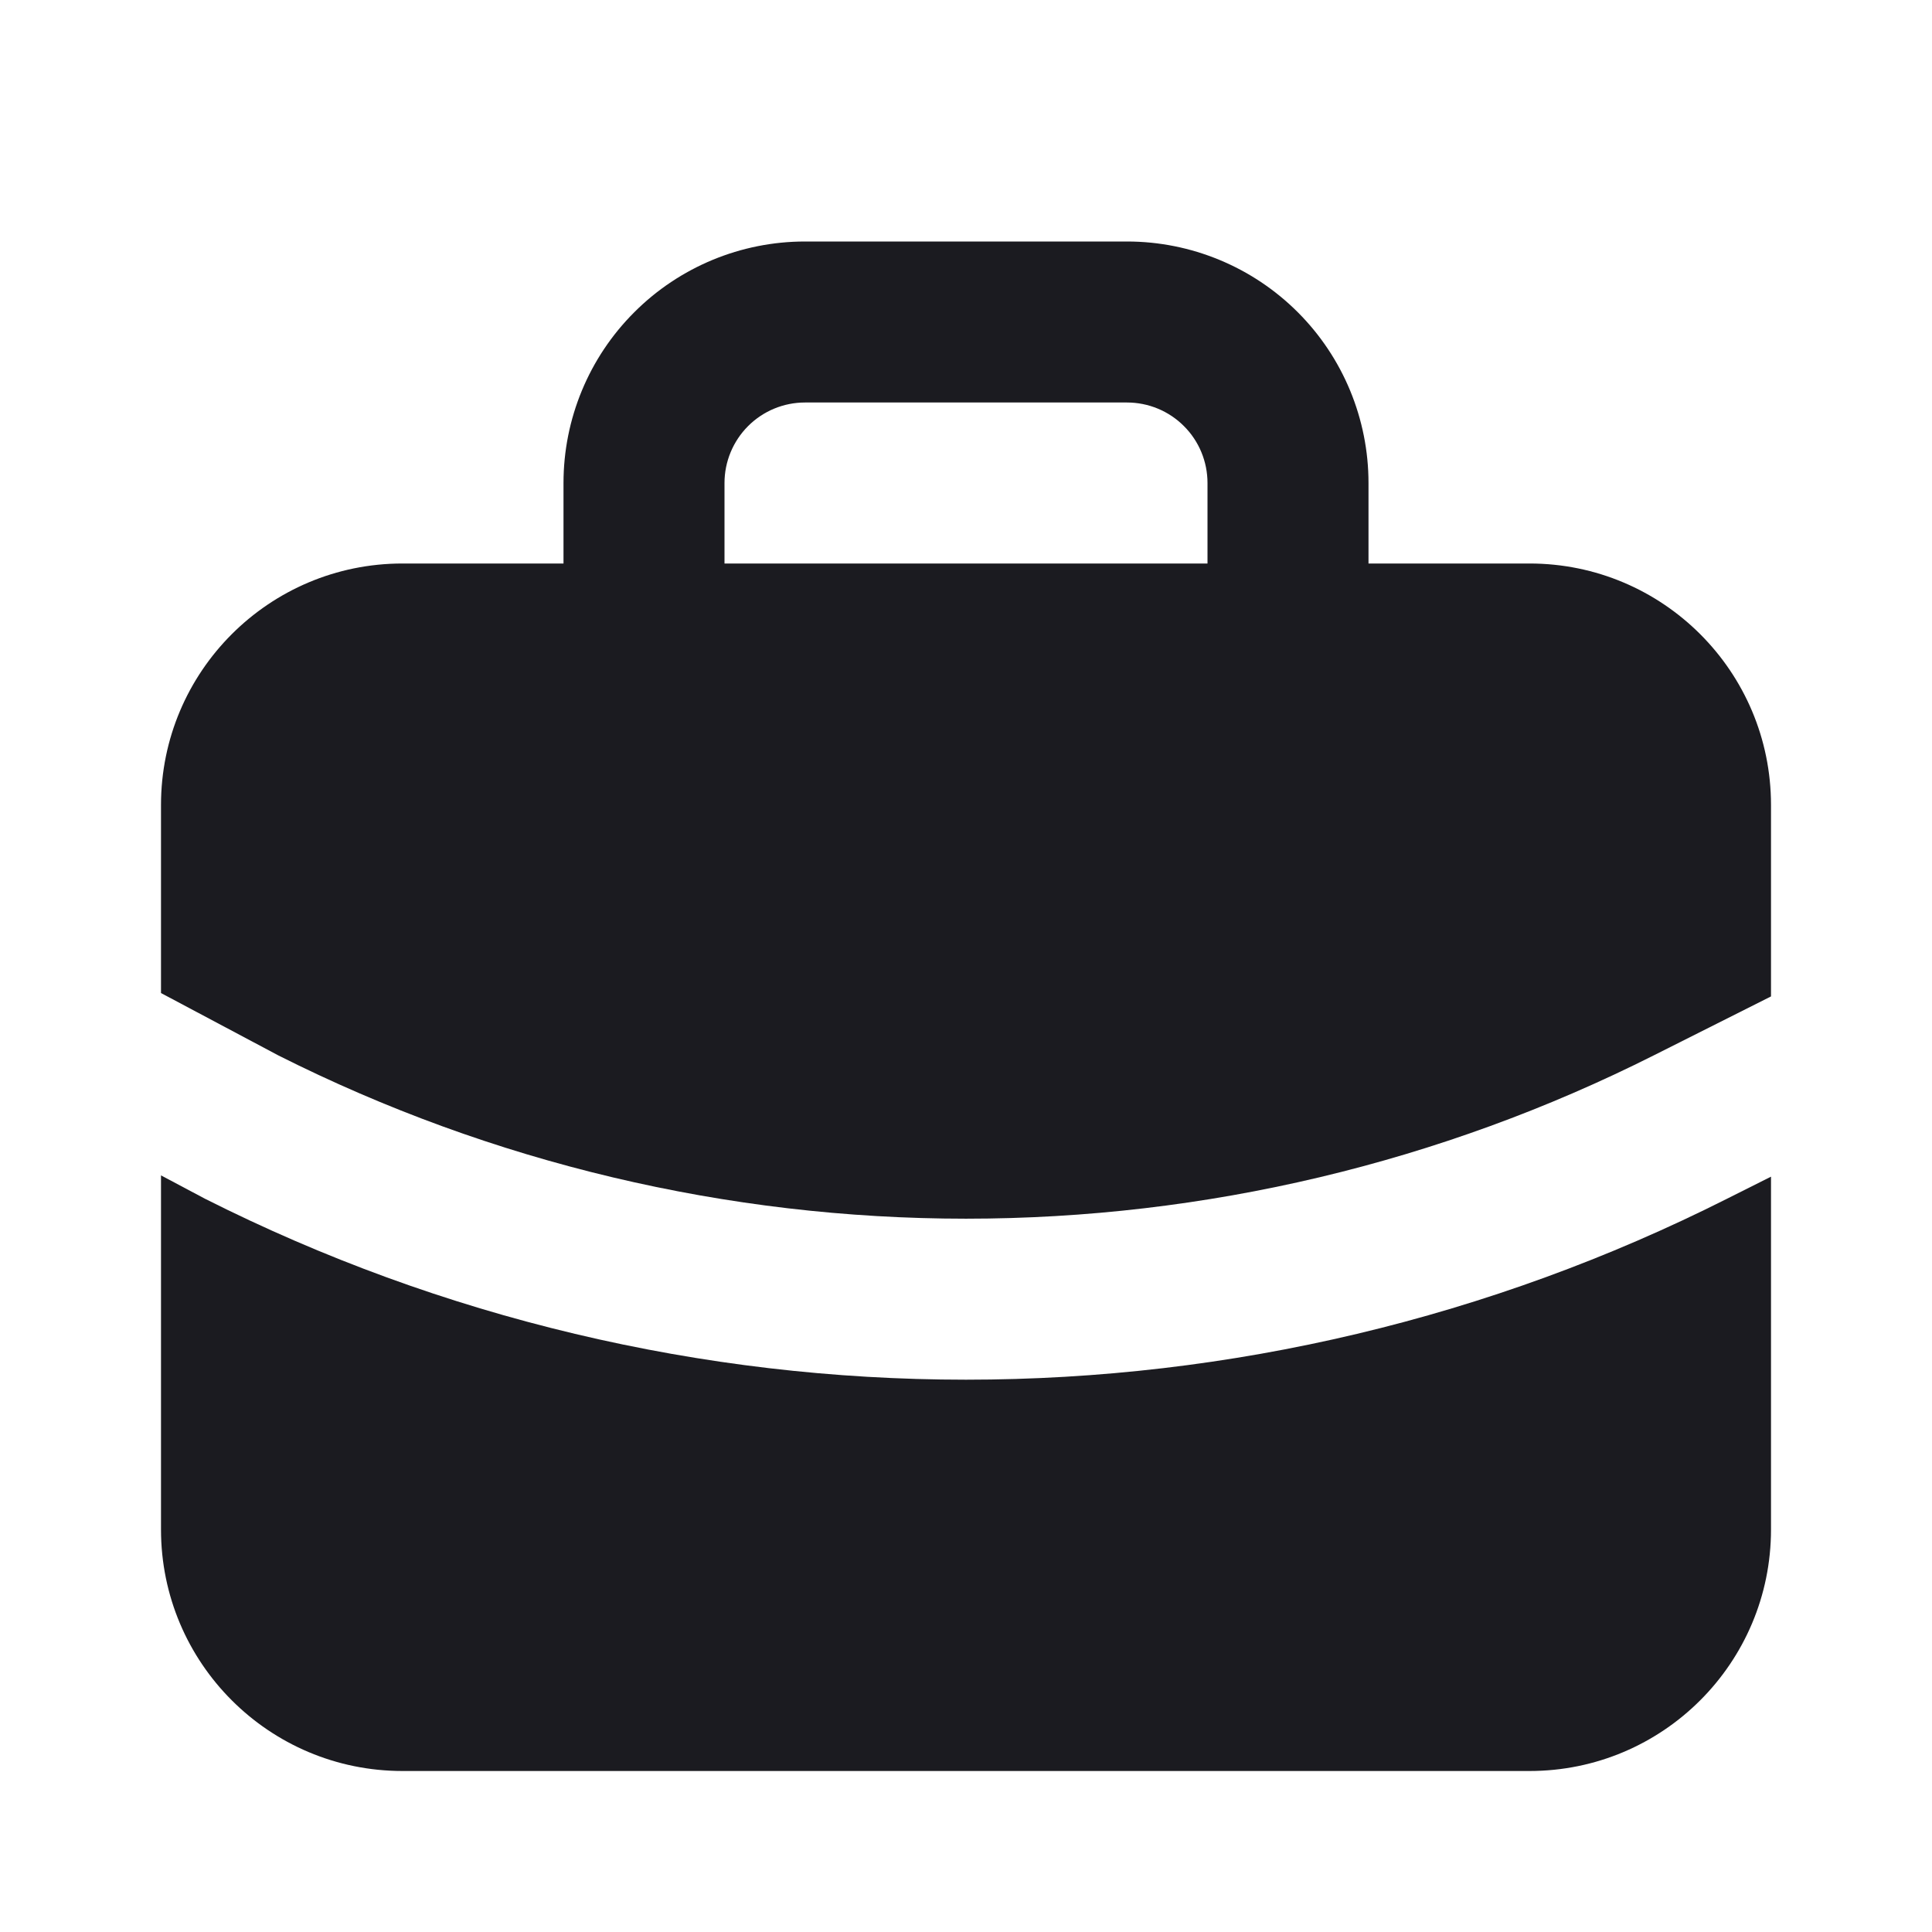
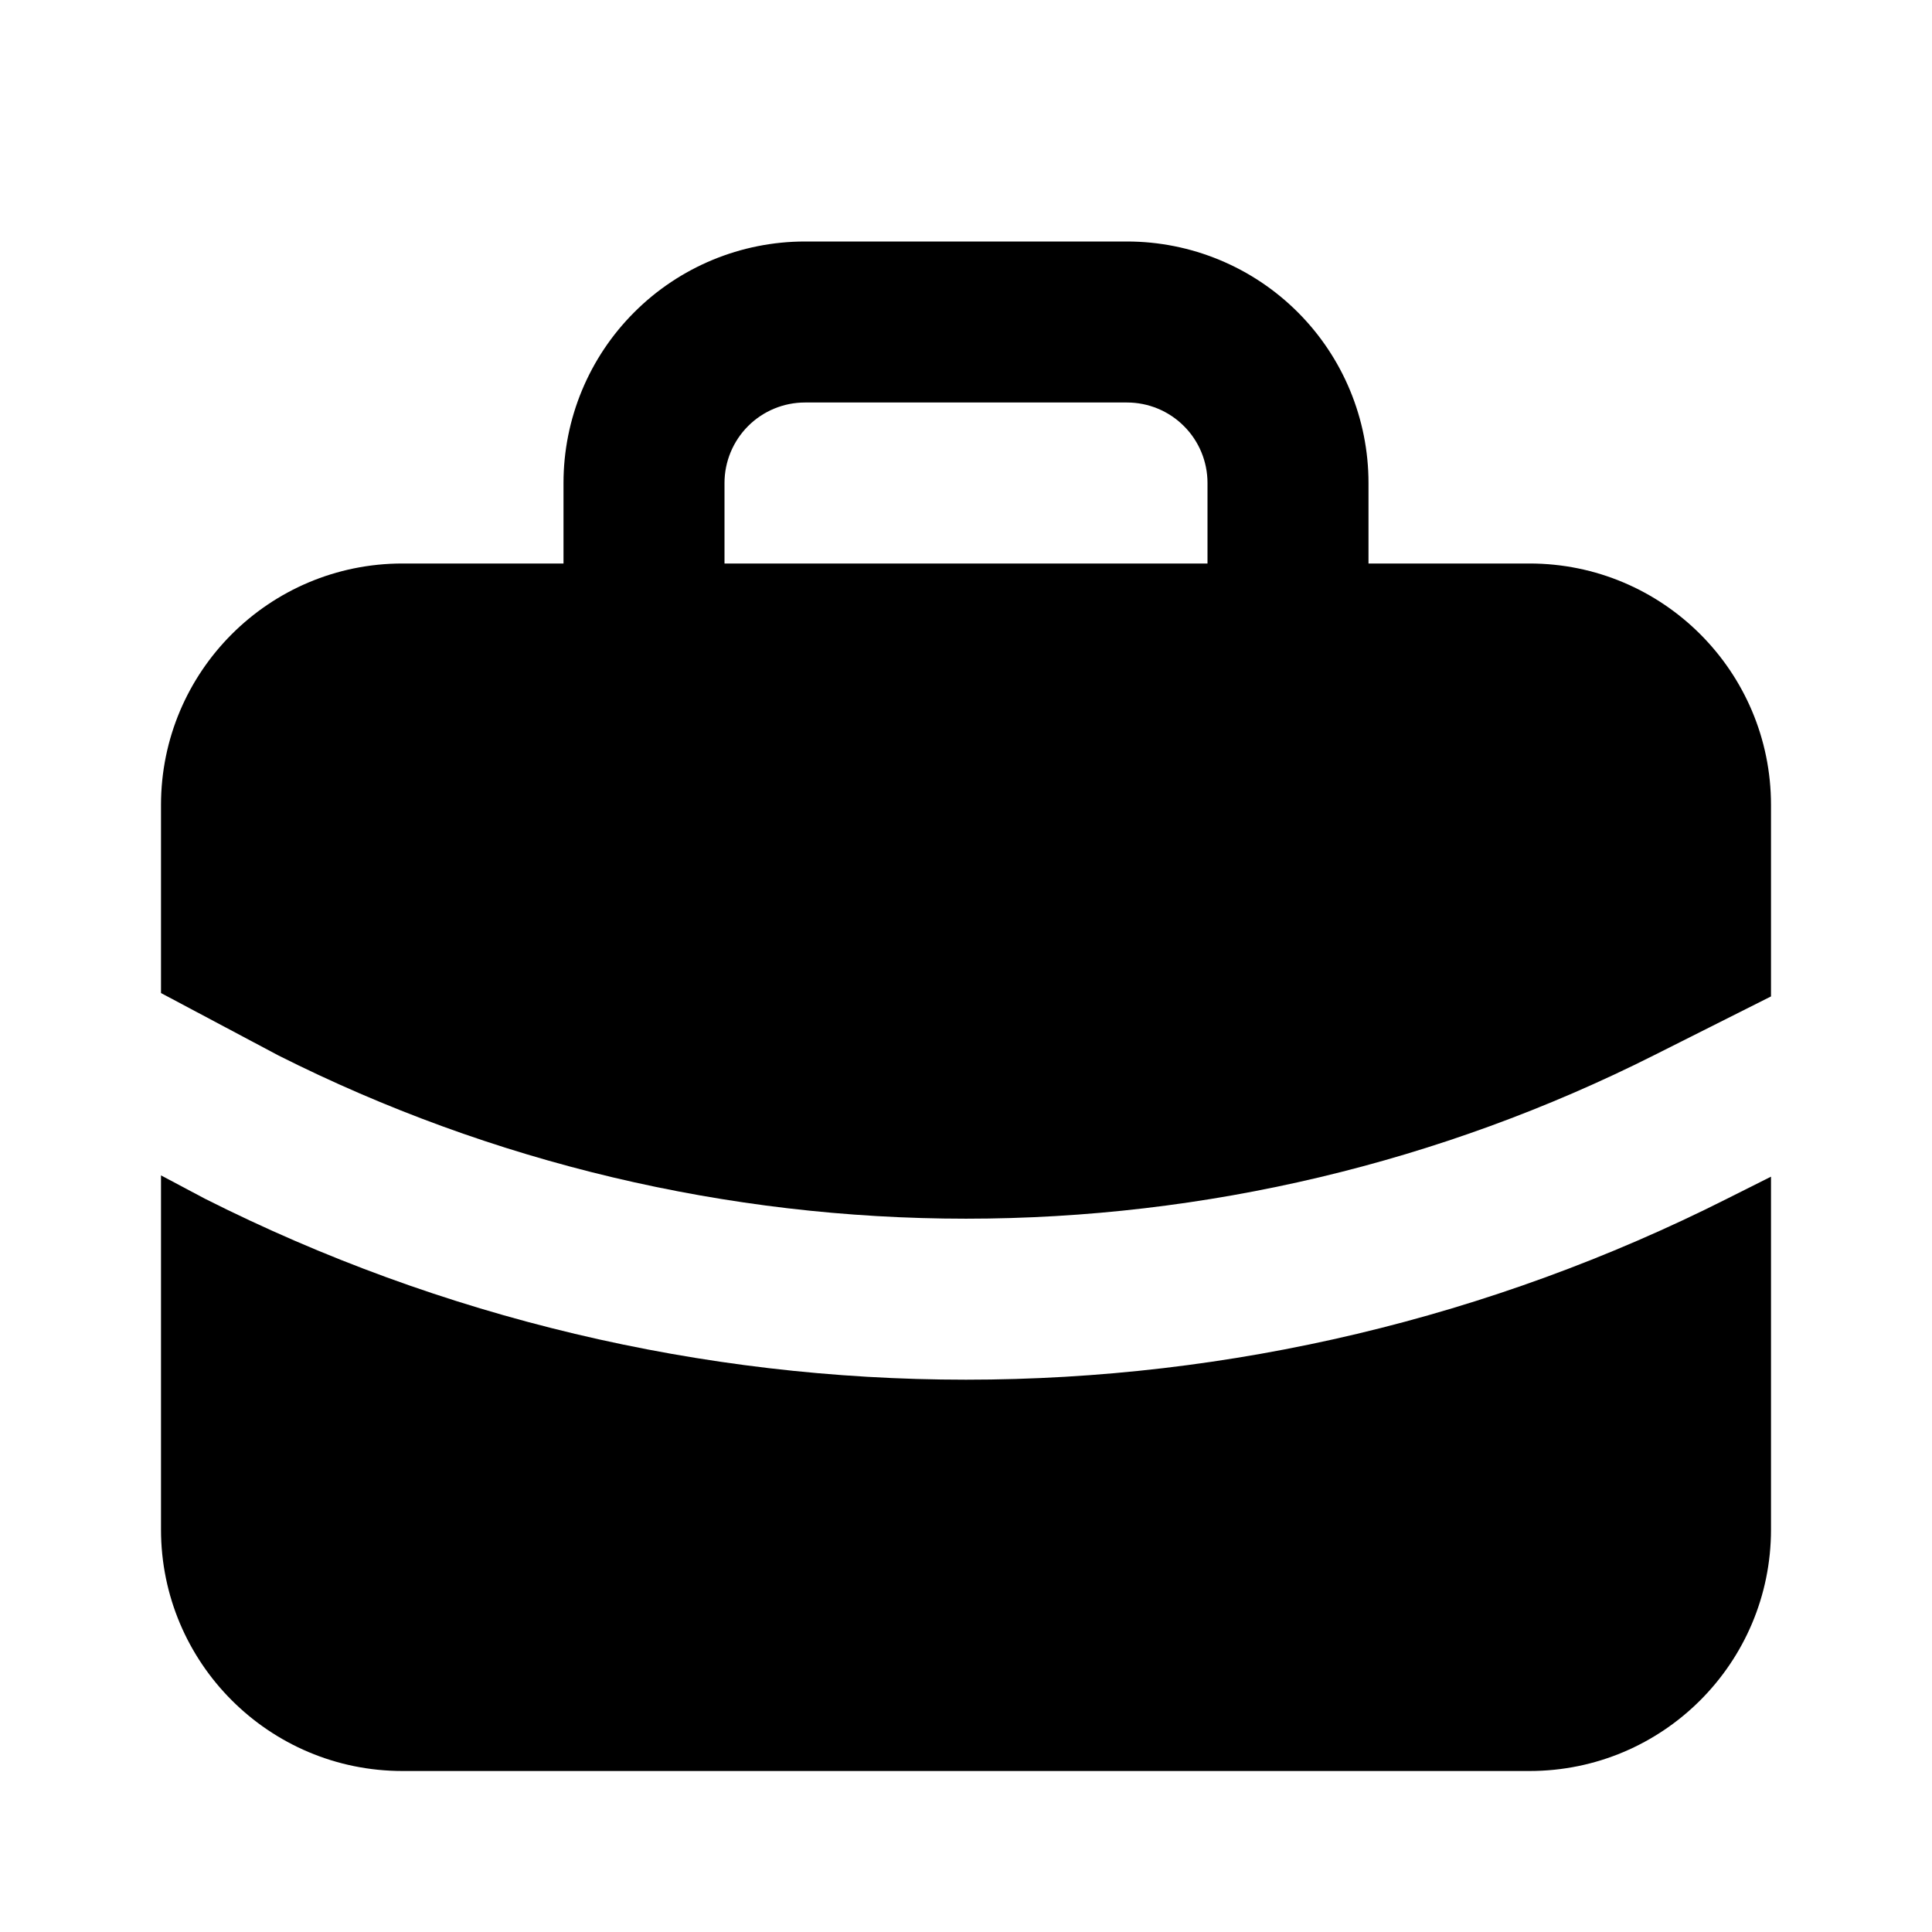
<svg xmlns="http://www.w3.org/2000/svg" width="24" height="24" viewBox="0 0 24 24" fill="none">
-   <path fill-rule="evenodd" clip-rule="evenodd" d="M17 7V6C17 5.204 16.684 4.441 16.122 3.879C15.559 3.316 14.796 3 14 3H10C9.205 3 8.441 3.316 7.879 3.879C7.316 4.441 7 5.204 7 6V7H5C3.343 7 2 8.343 2 10V12.336L3.46 13.112C6.109 14.445 9.034 15.139 12 15.139C14.97 15.139 17.898 14.443 20.55 13.107L22 12.378V10C22 8.343 20.657 7 19 7H17ZM10 5C9.735 5 9.481 5.105 9.293 5.293C9.106 5.48 9 5.735 9 6V7H15V6C15 5.735 14.895 5.48 14.707 5.293C14.52 5.105 14.265 5 14 5H10Z" fill="#1B1B20" />
-   <path d="M22 14.617L21.45 14.893C18.519 16.37 15.282 17.139 12 17.139C8.718 17.139 5.481 16.37 2.55 14.893L2.531 14.883L2 14.601V19C2 20.657 3.343 22 5 22H19C20.657 22 22 20.657 22 19V14.617Z" fill="#1B1B20" />
+   <path fill-rule="evenodd" clip-rule="evenodd" d="M17 7V6C17 5.204 16.684 4.441 16.122 3.879C15.559 3.316 14.796 3 14 3H10C9.205 3 8.441 3.316 7.879 3.879C7.316 4.441 7 5.204 7 6V7H5C3.343 7 2 8.343 2 10V12.336L3.46 13.112C6.109 14.445 9.034 15.139 12 15.139C14.97 15.139 17.898 14.443 20.55 13.107L22 12.378V10C22 8.343 20.657 7 19 7H17ZM10 5C9.735 5 9.481 5.105 9.293 5.293C9.106 5.48 9 5.735 9 6V7H15V6C15 5.735 14.895 5.48 14.707 5.293C14.52 5.105 14.265 5 14 5H10Z" fill="currentcolor" />
+   <path d="M22 14.617L21.45 14.893C18.519 16.37 15.282 17.139 12 17.139C8.718 17.139 5.481 16.37 2.55 14.893L2.531 14.883L2 14.601V19C2 20.657 3.343 22 5 22H19C20.657 22 22 20.657 22 19V14.617Z" fill="currentcolor" />
</svg>
